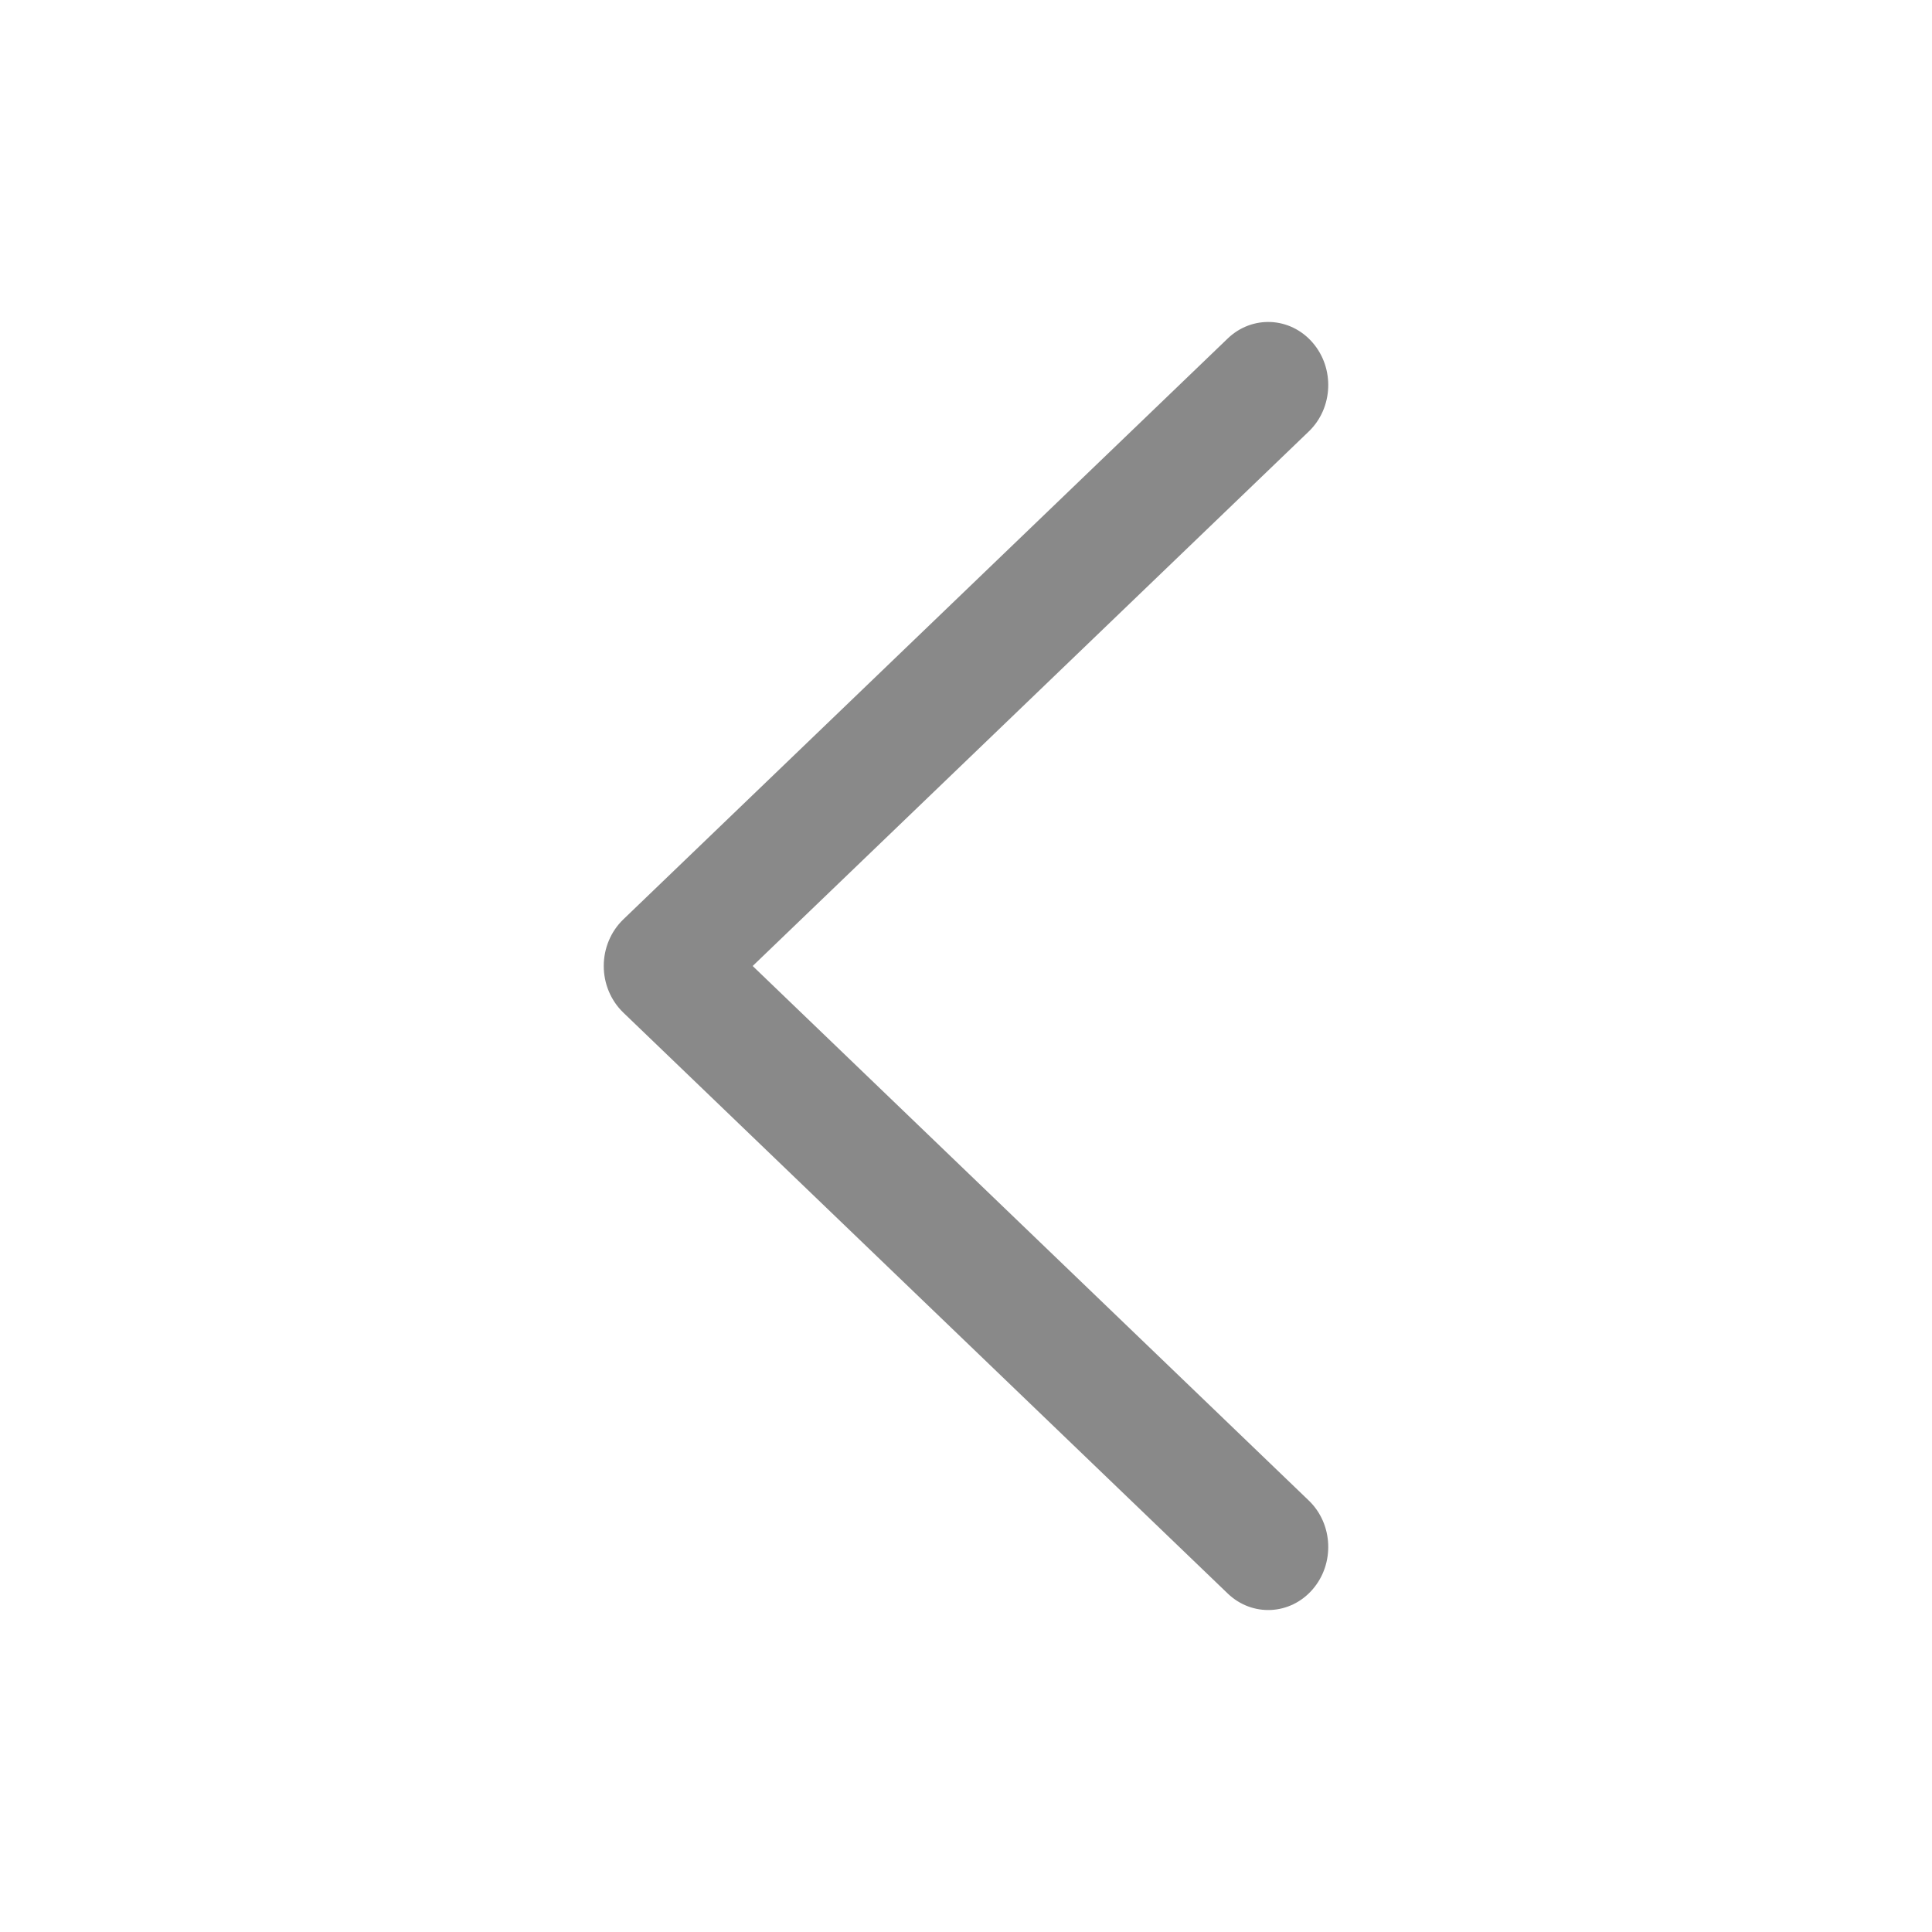
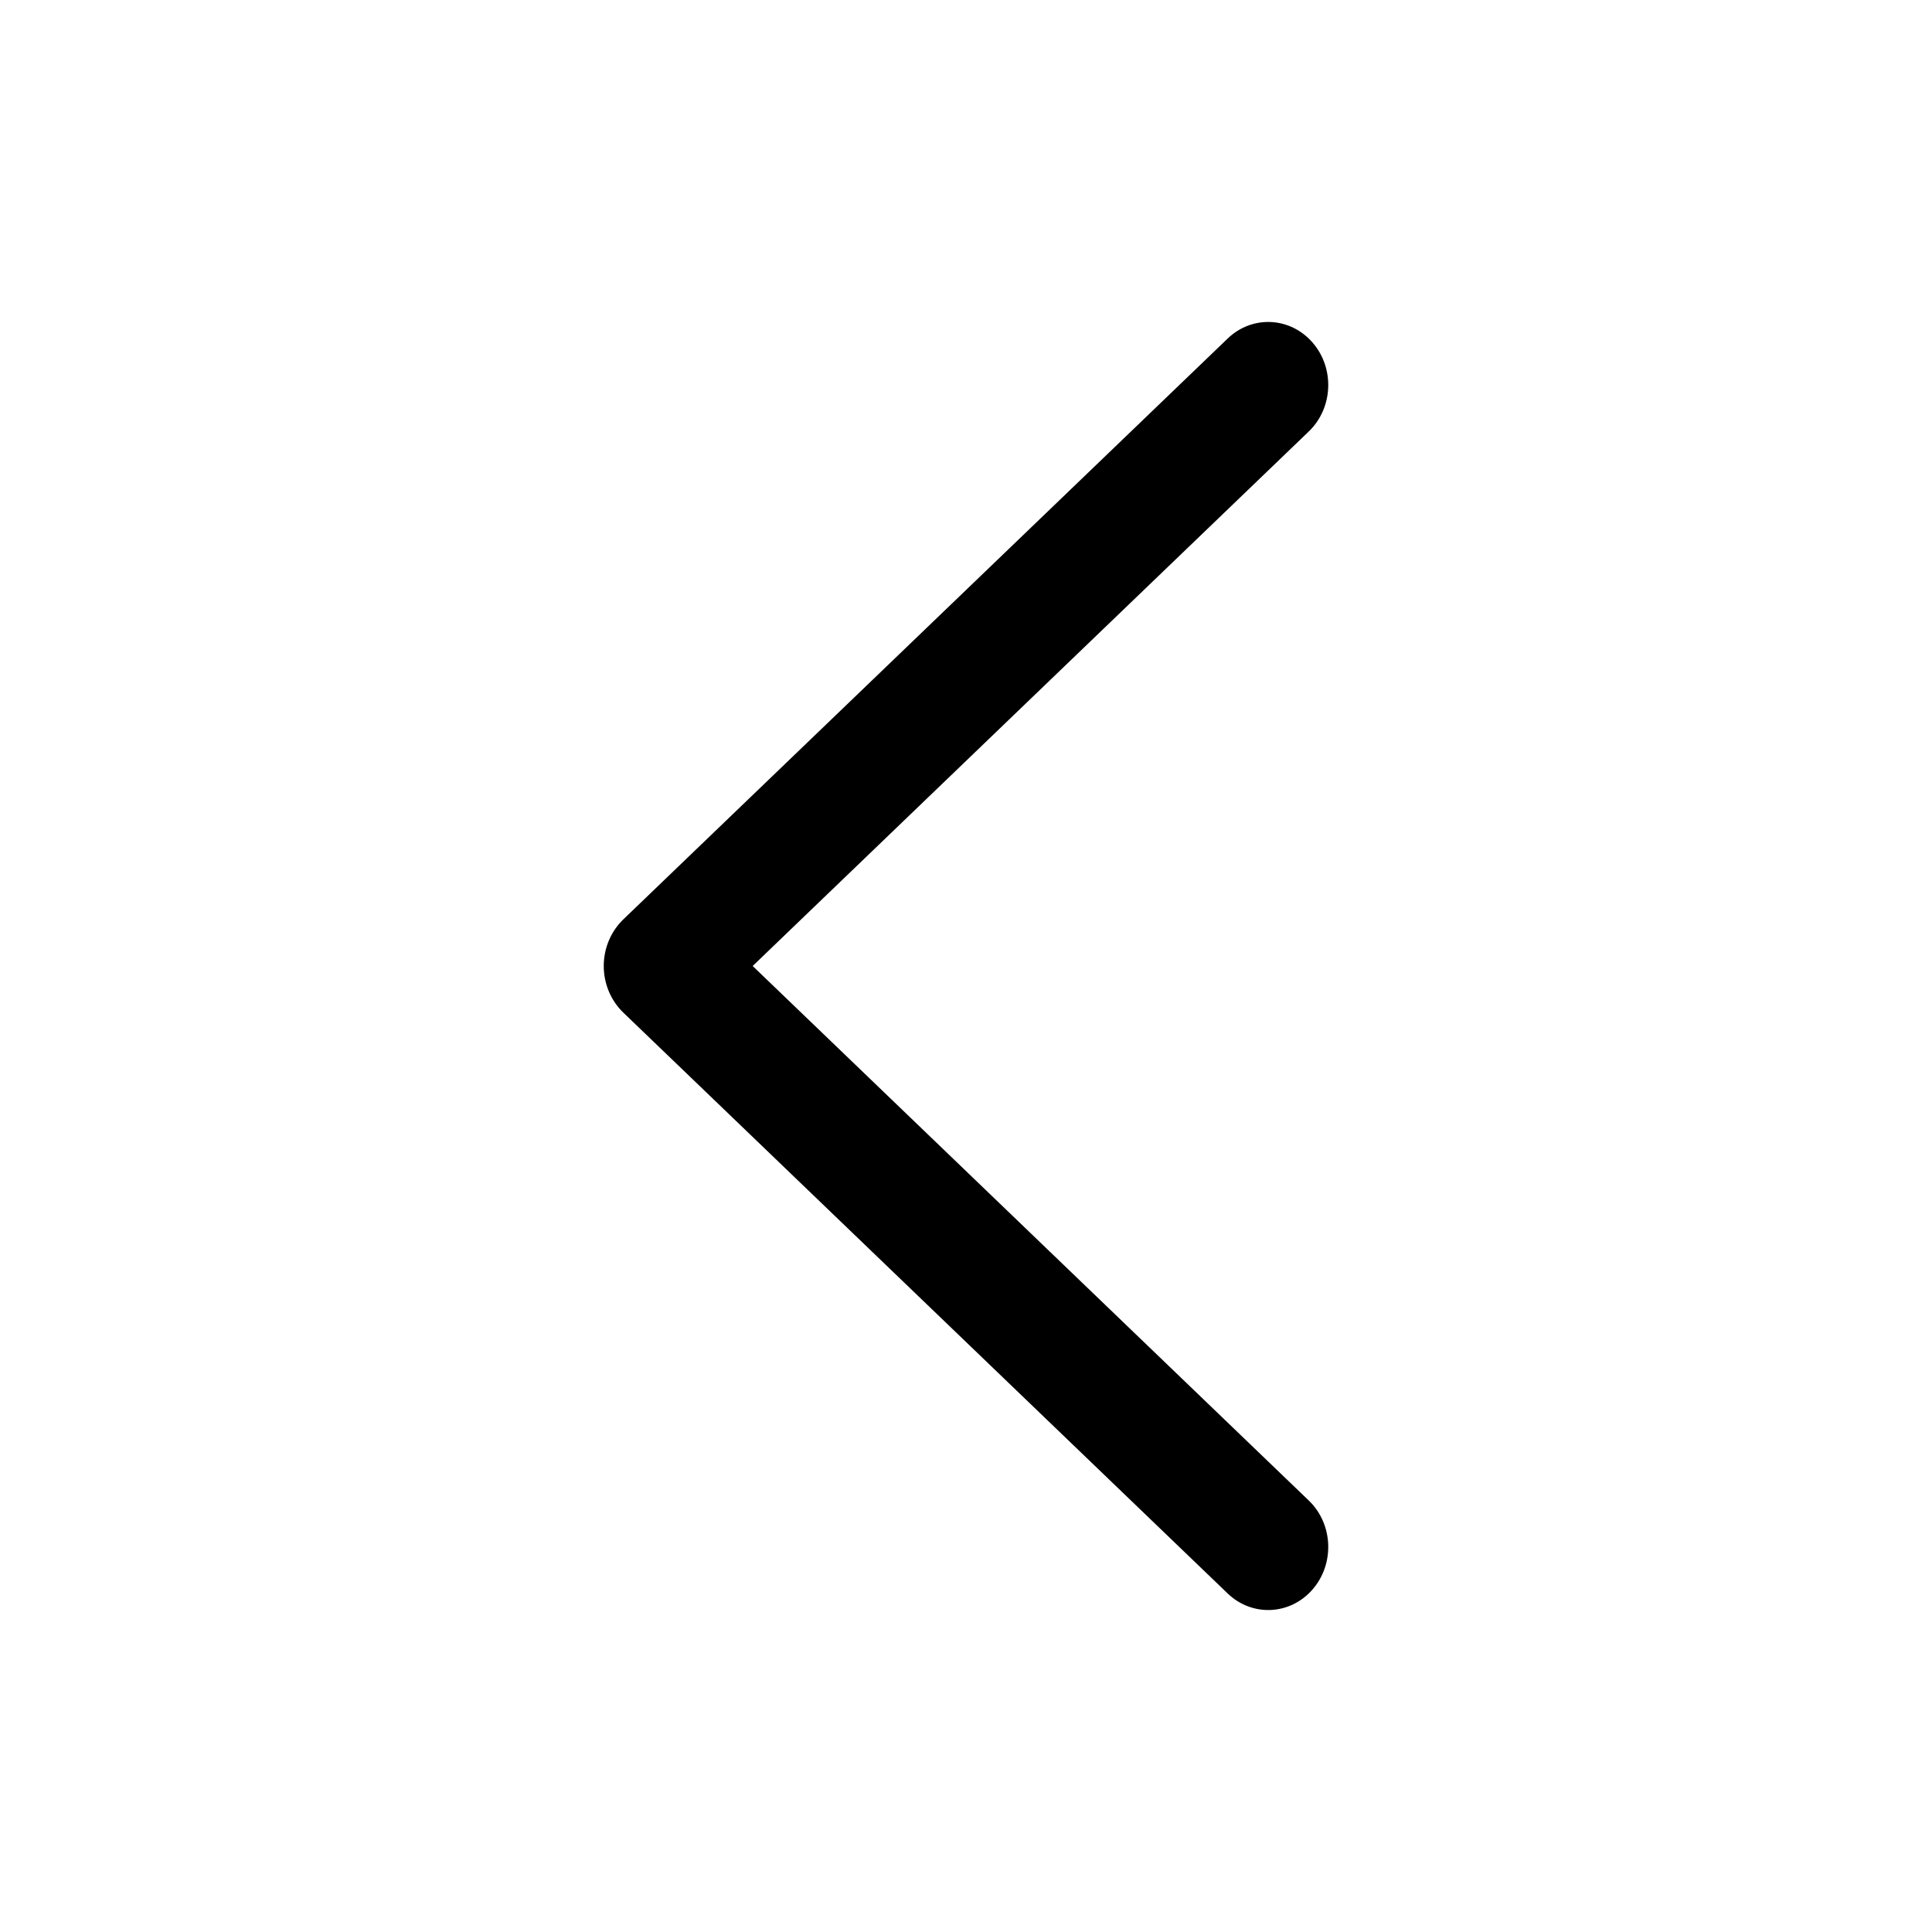
<svg xmlns="http://www.w3.org/2000/svg" width="24" height="24" viewBox="0 0 24 24" fill="none">
-   <path fill-rule="evenodd" clip-rule="evenodd" d="M7.5 12C7.5 11.78 7.588 11.571 7.742 11.422L15.251 4.205C15.555 3.913 16.026 3.935 16.304 4.254C16.582 4.573 16.562 5.068 16.258 5.36L9.35 12L16.258 18.64C16.562 18.932 16.582 19.427 16.304 19.746C16.026 20.065 15.555 20.087 15.251 19.795L7.742 12.578C7.588 12.429 7.5 12.22 7.5 12Z" fill="#898989" />
+   <path fill-rule="evenodd" clip-rule="evenodd" d="M7.5 12C7.5 11.78 7.588 11.571 7.742 11.422L15.251 4.205C15.555 3.913 16.026 3.935 16.304 4.254C16.582 4.573 16.562 5.068 16.258 5.36L9.35 12L16.258 18.64C16.562 18.932 16.582 19.427 16.304 19.746C16.026 20.065 15.555 20.087 15.251 19.795L7.742 12.578C7.588 12.429 7.5 12.22 7.5 12Z" fill="currentColor" />
</svg>
